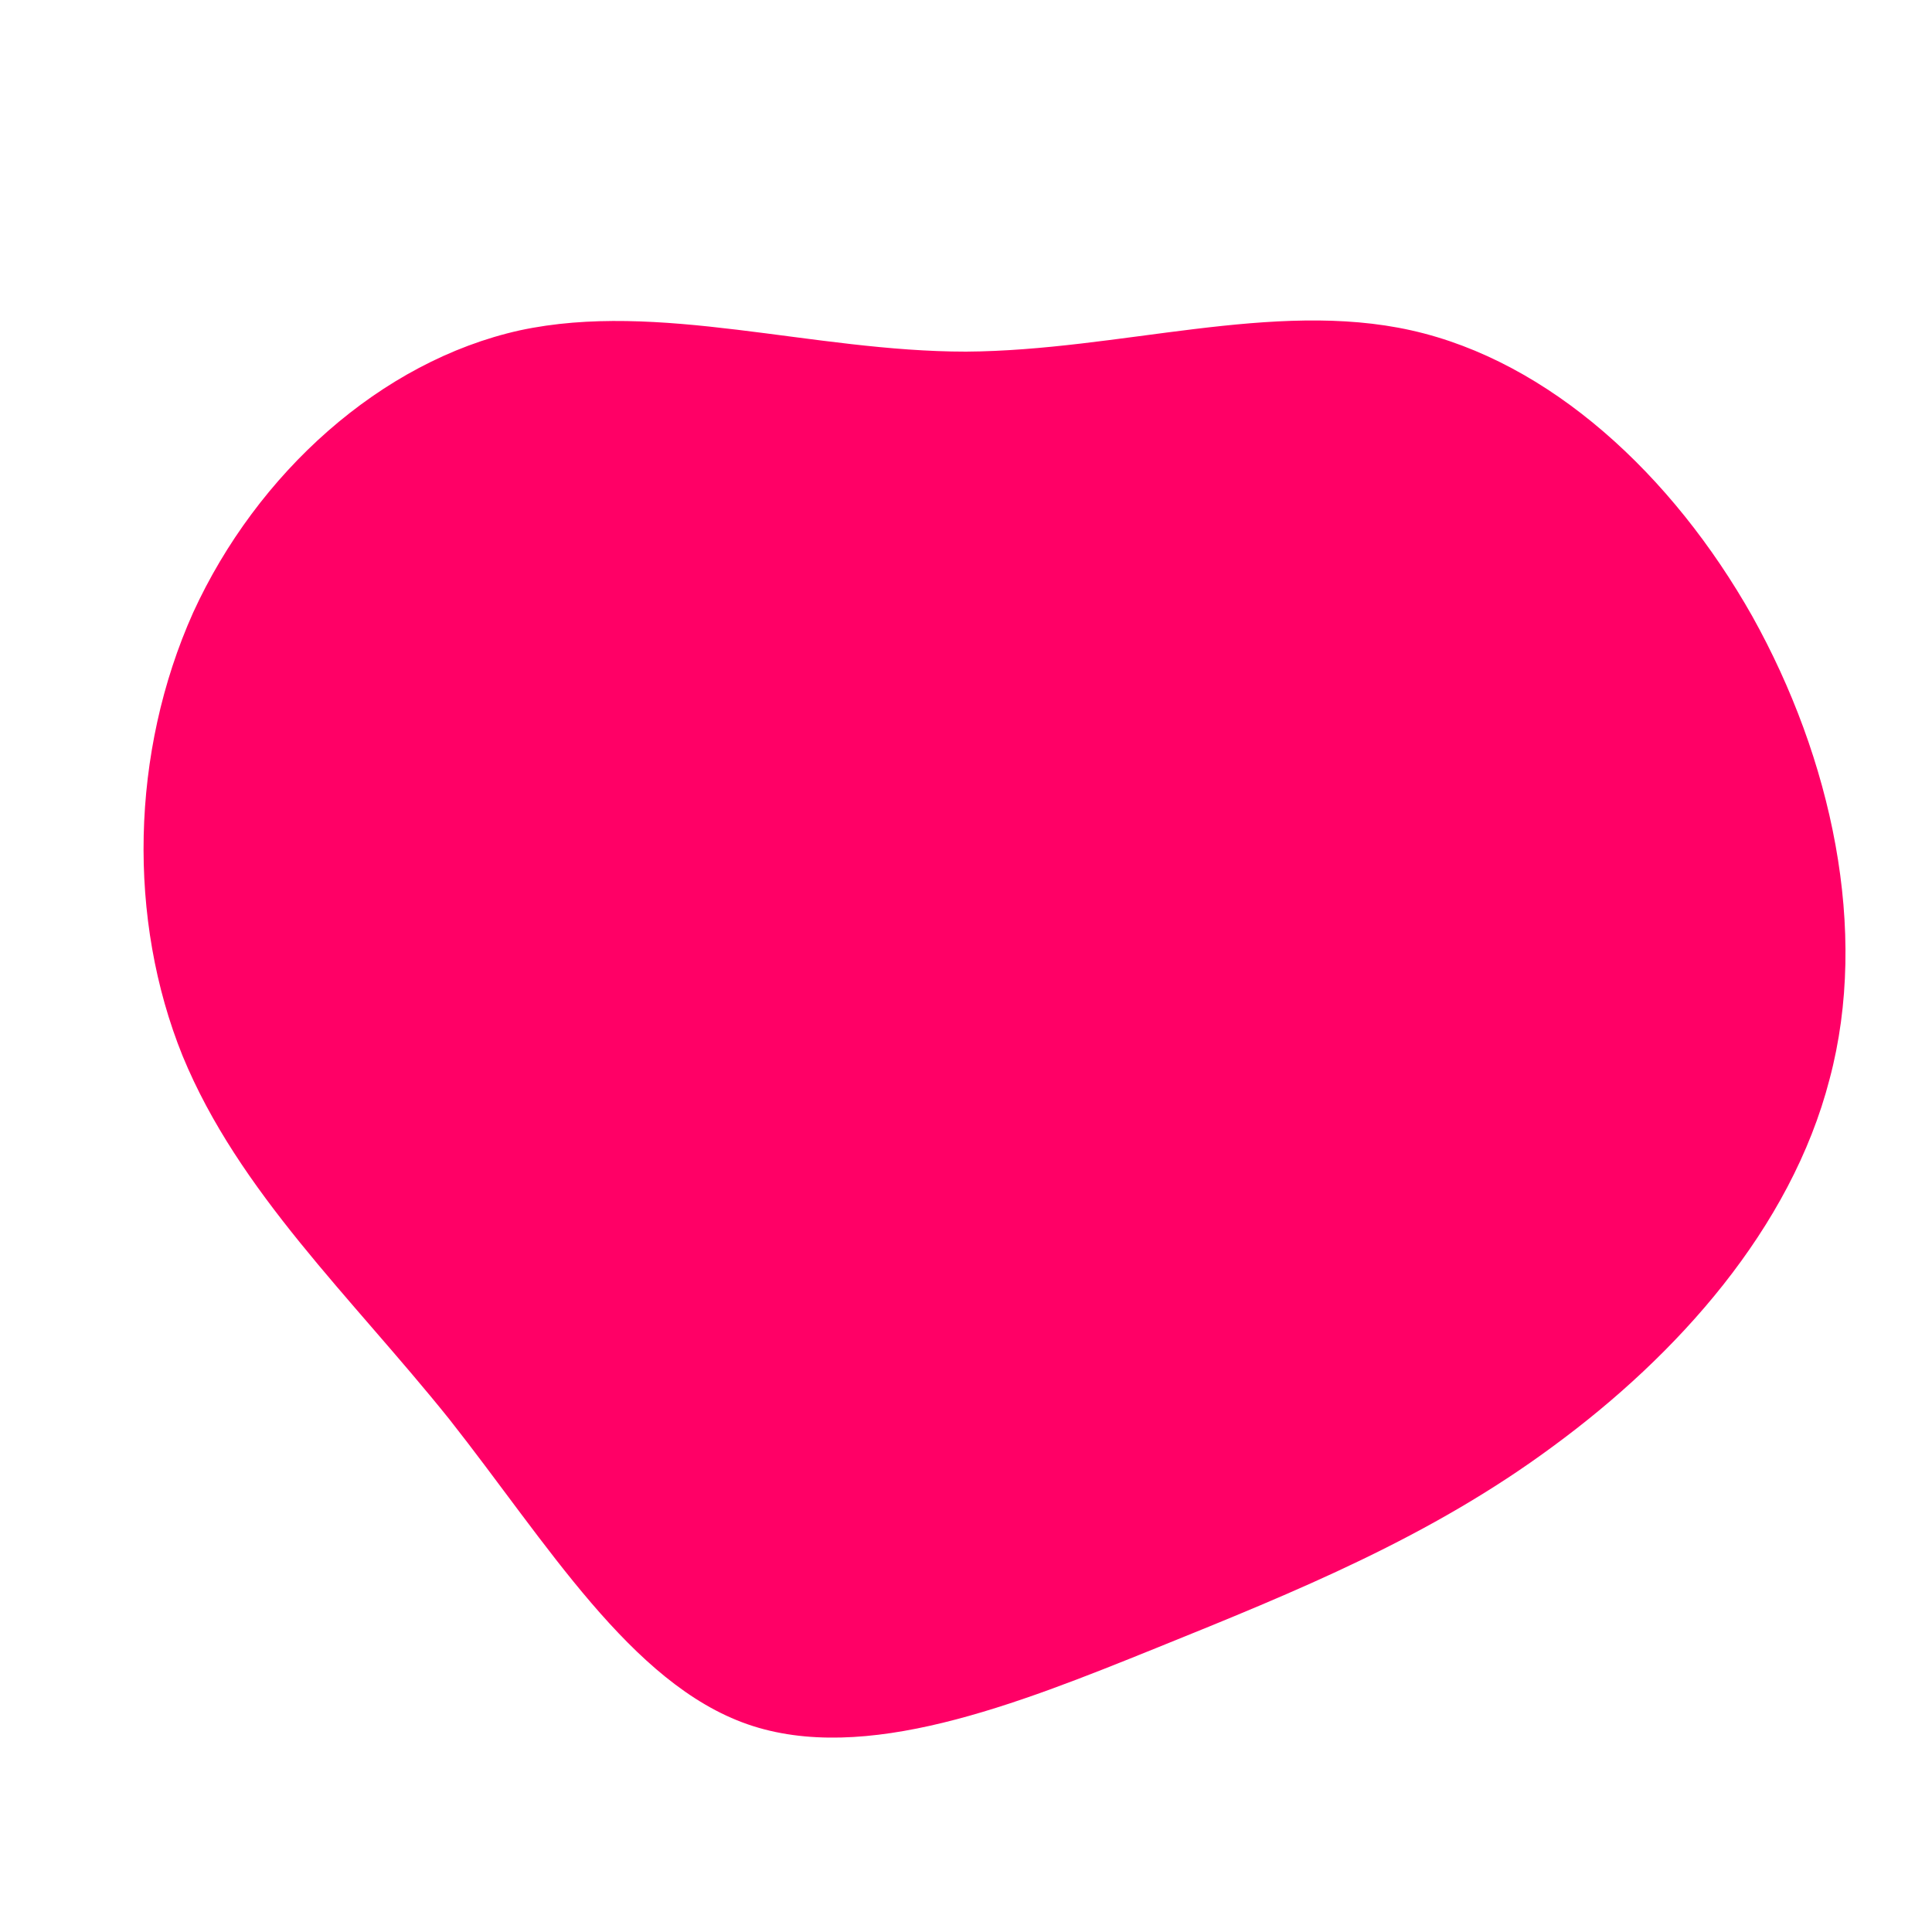
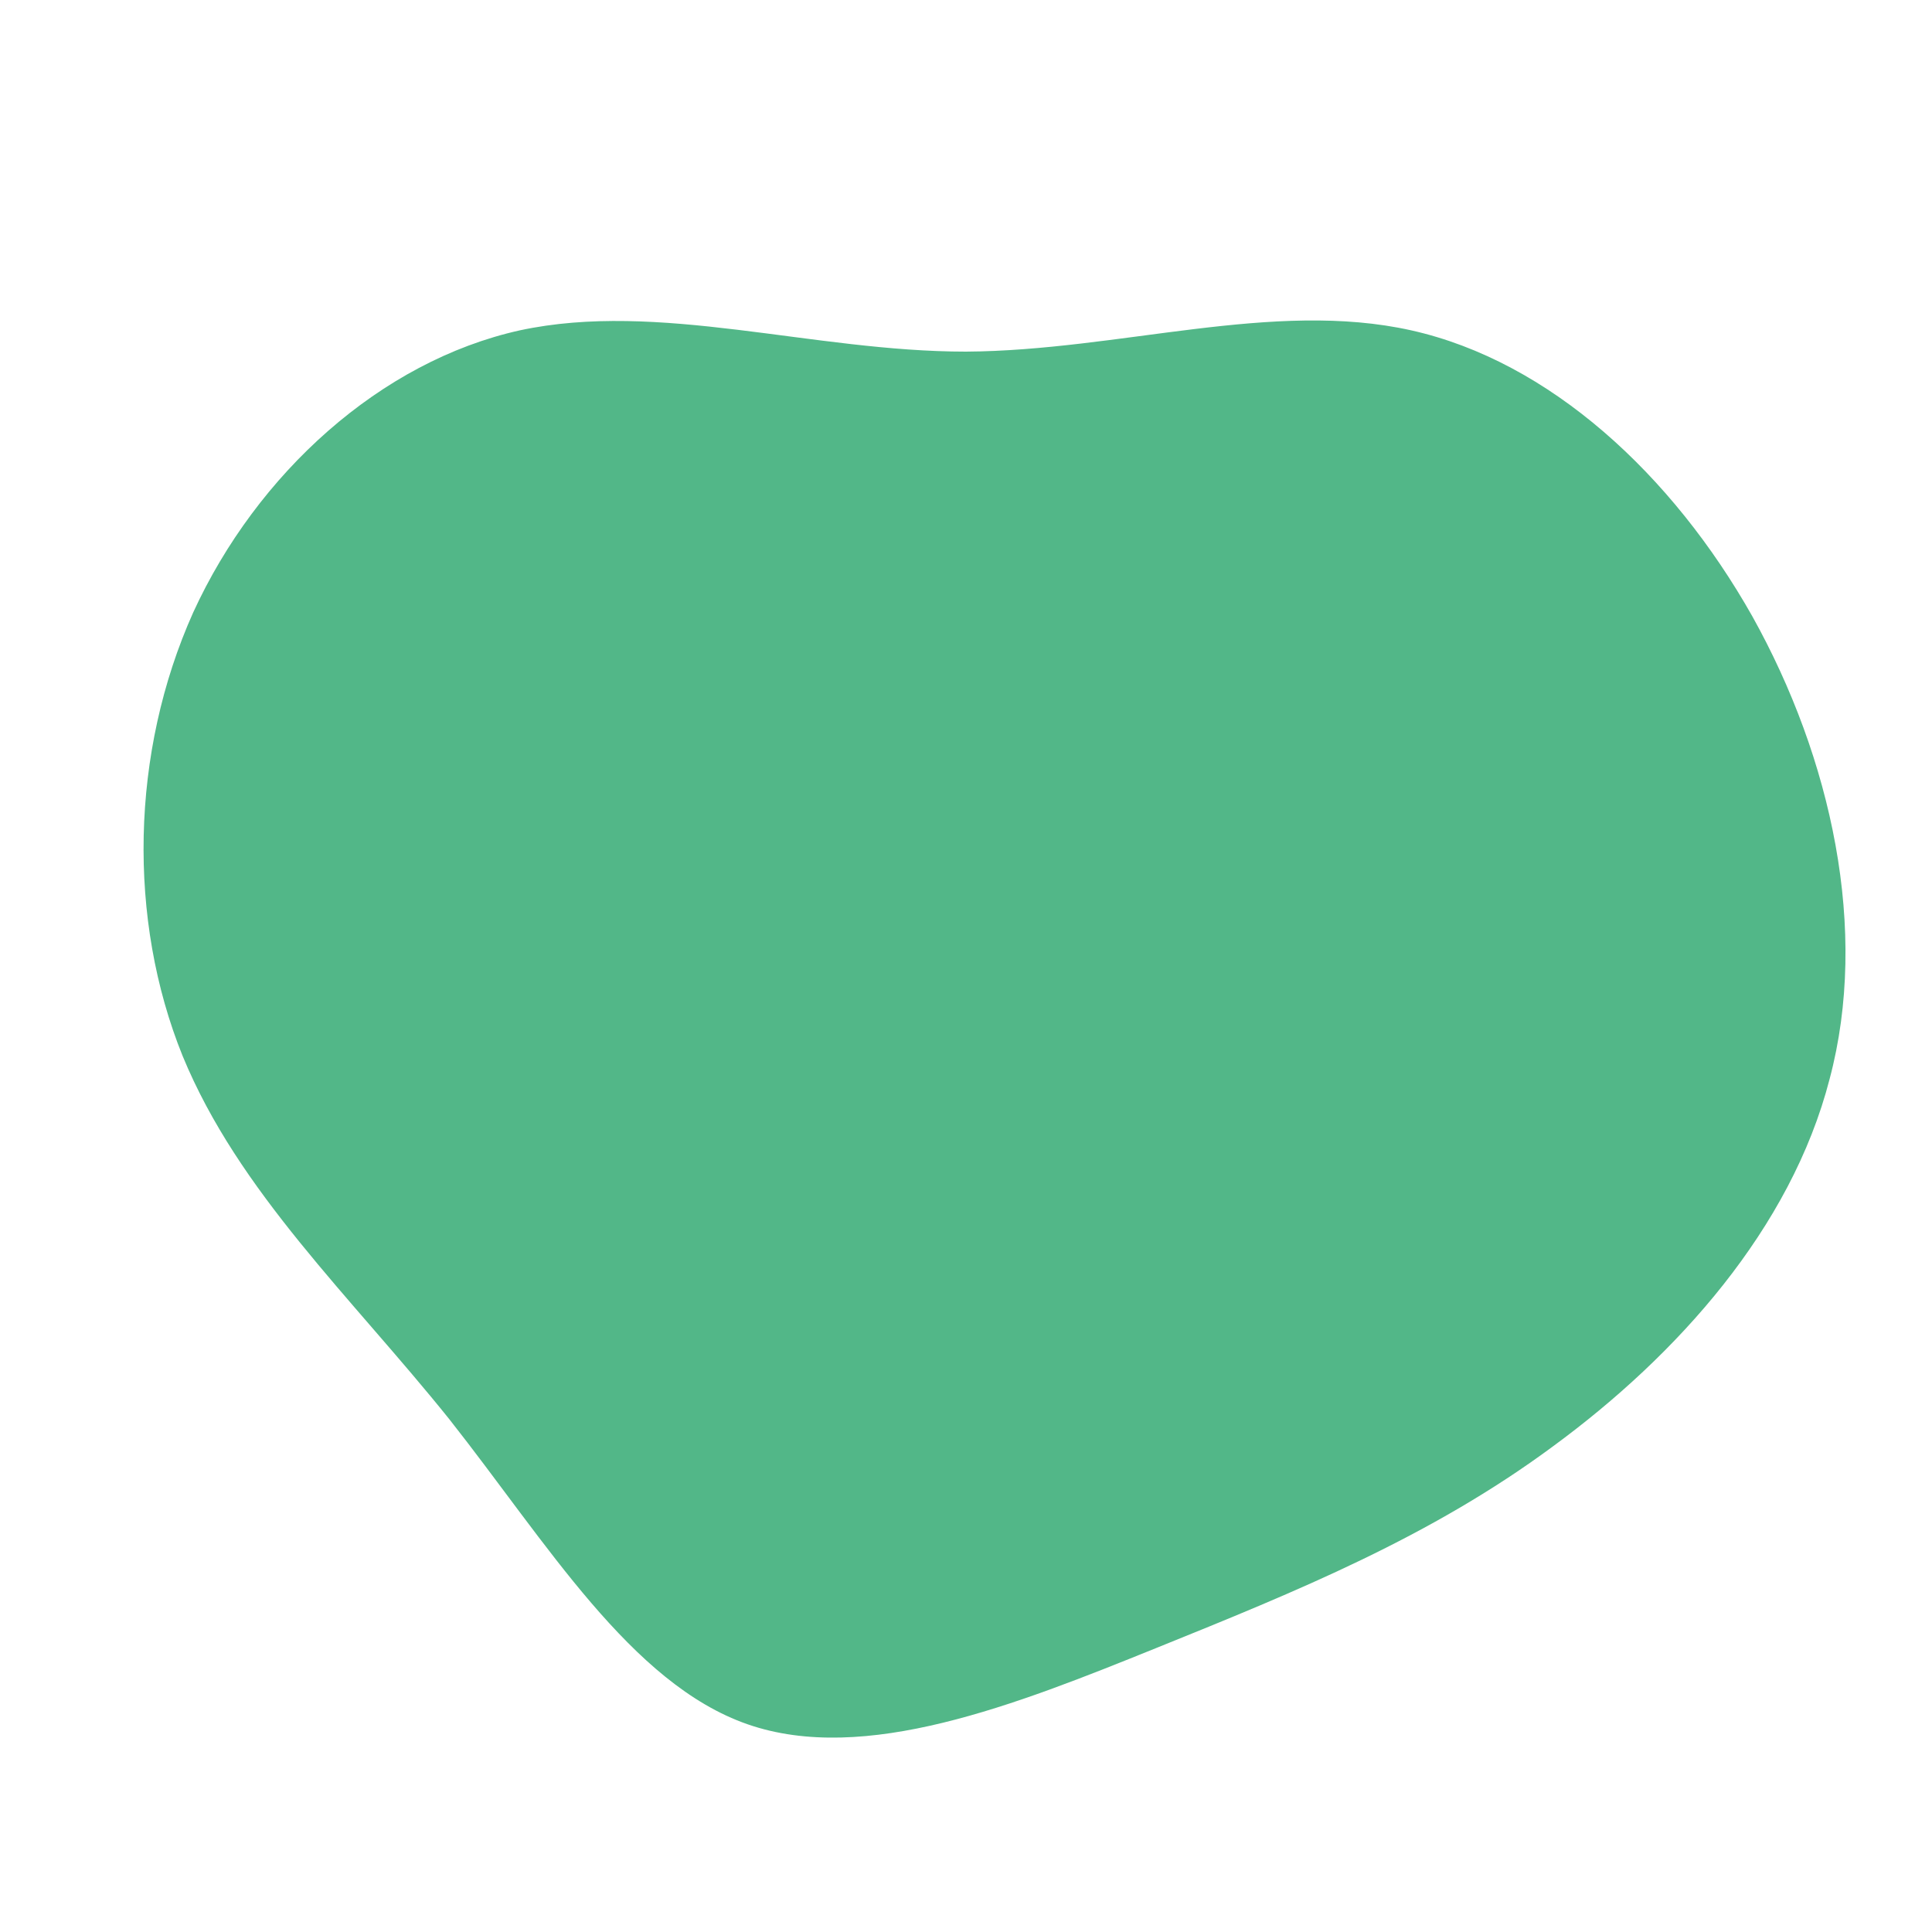
<svg xmlns="http://www.w3.org/2000/svg" viewBox="0 0 200 200">
-   <path fill="#FF0066" d="M46.1,-65.8C60.4,-62.6,73.1,-50.9,81.4,-36.2C89.6,-21.5,93.5,-3.7,89.4,11.7C85.4,27.2,73.6,40.3,60.8,49.7C48.1,59.1,34.3,64.7,19.7,70.6C5.1,76.5,-10.5,82.7,-22.6,78.5C-34.7,74.3,-43.4,59.7,-53.5,46.9C-63.7,34.2,-75.3,23.4,-81.1,9.3C-86.8,-4.8,-86.5,-22.1,-80,-36.6C-73.4,-51,-60.6,-62.6,-46.2,-65.8C-31.8,-68.9,-15.9,-63.6,0,-63.6C15.9,-63.7,31.8,-69,46.1,-65.8Z" transform="translate(100 100)" />
+   <path fill="#52b788" d="M46.1,-65.8C60.4,-62.6,73.1,-50.9,81.4,-36.2C89.6,-21.5,93.5,-3.7,89.4,11.7C85.4,27.2,73.6,40.3,60.8,49.7C48.1,59.1,34.3,64.7,19.7,70.6C5.1,76.5,-10.5,82.7,-22.6,78.5C-34.7,74.3,-43.4,59.7,-53.5,46.9C-63.7,34.2,-75.3,23.4,-81.1,9.3C-86.8,-4.8,-86.5,-22.1,-80,-36.6C-73.4,-51,-60.6,-62.6,-46.2,-65.8C-31.8,-68.9,-15.9,-63.6,0,-63.6C15.9,-63.7,31.8,-69,46.1,-65.8Z" transform="translate(100 100)" />
</svg>
